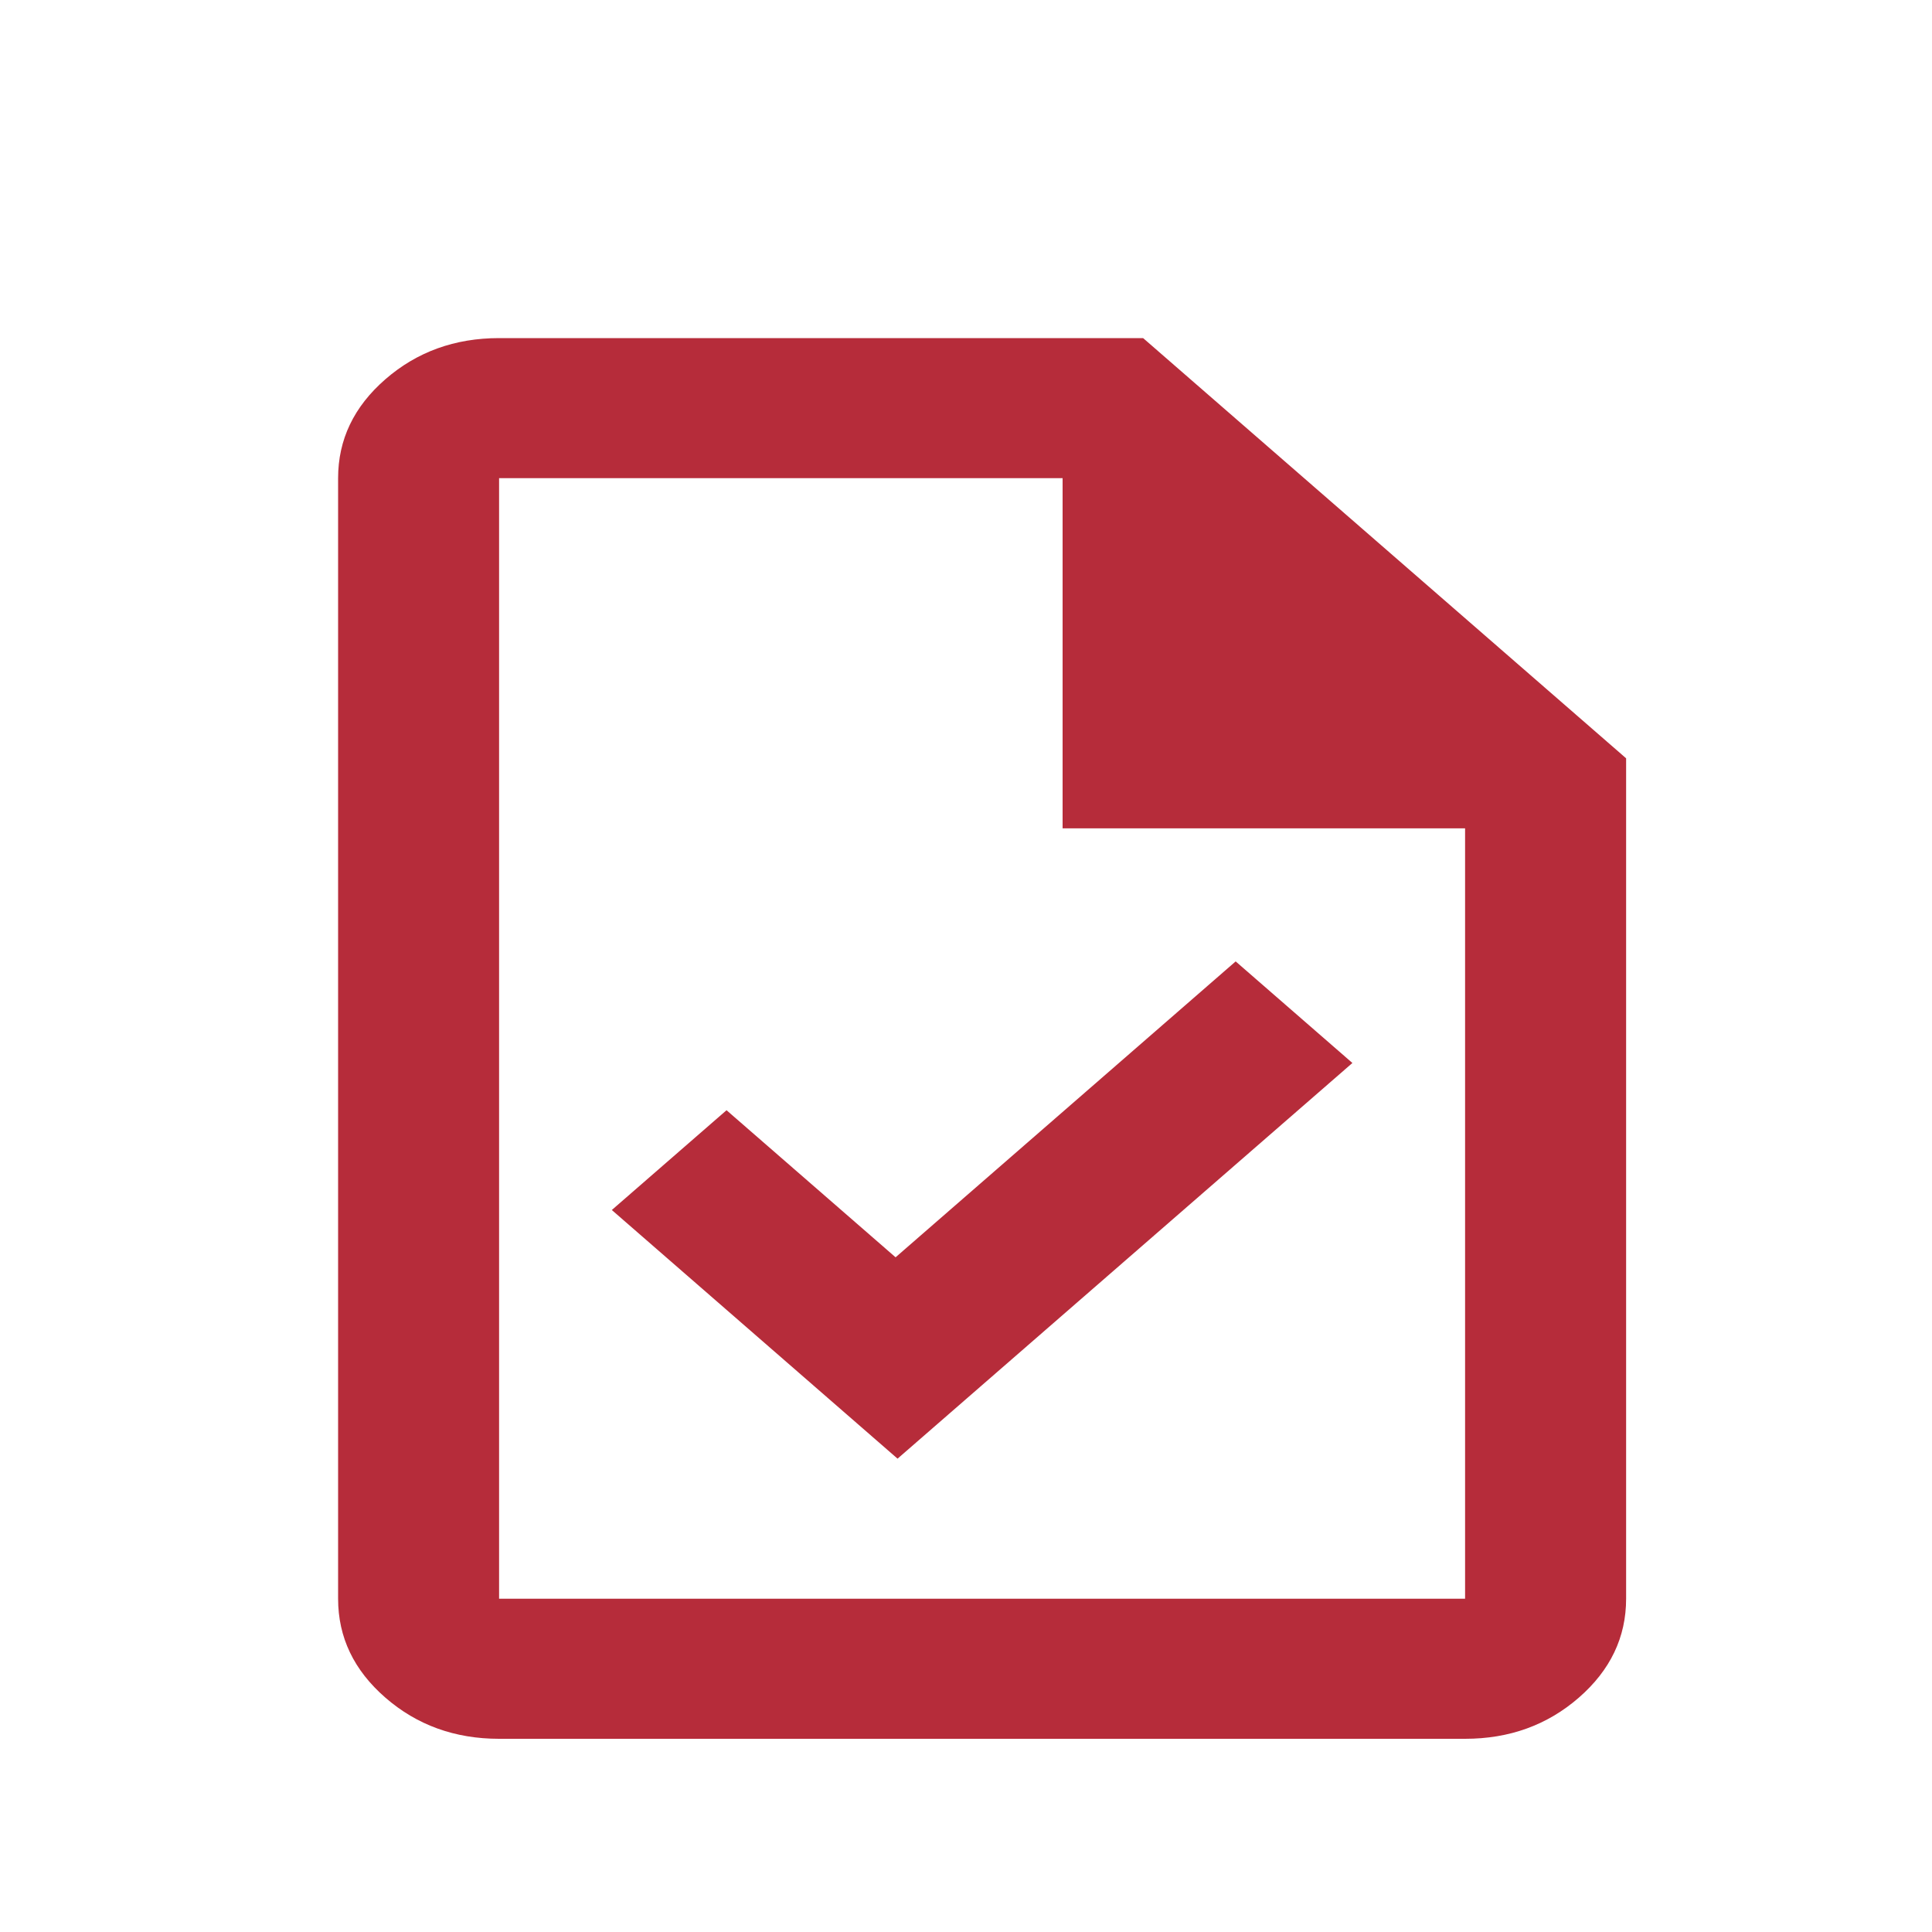
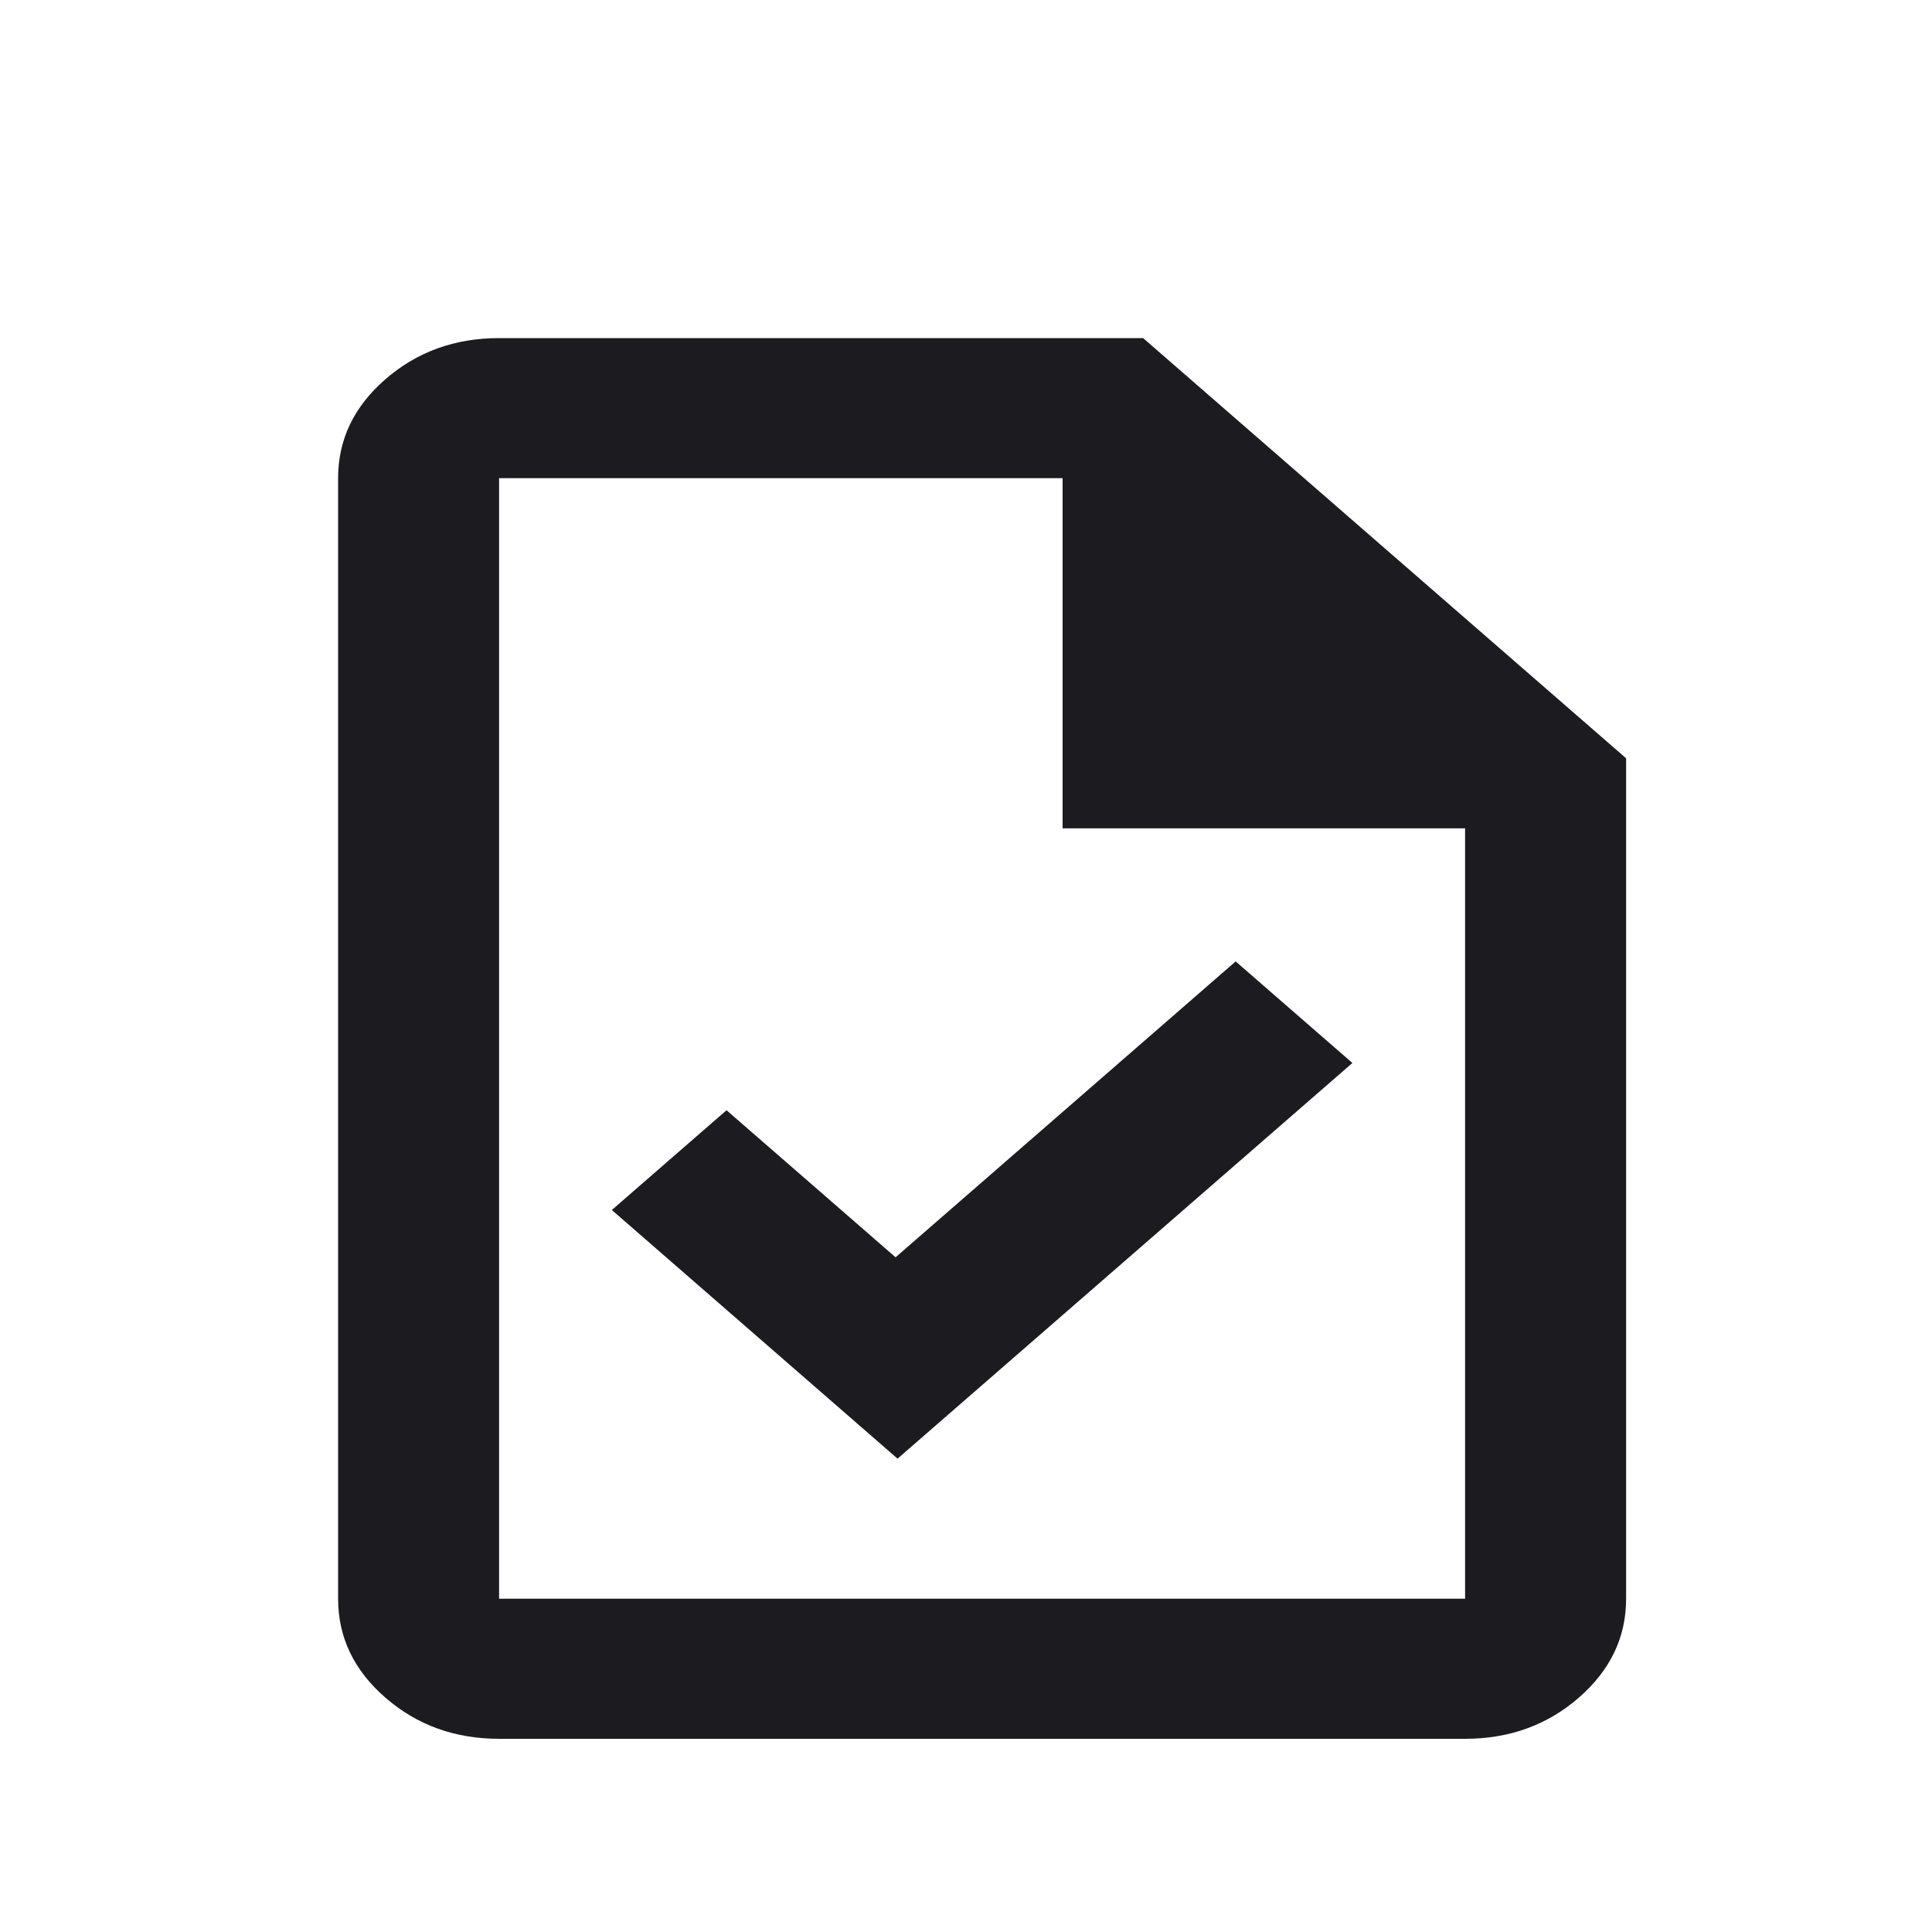
<svg xmlns="http://www.w3.org/2000/svg" width="40" height="40" viewBox="0 0 40 40" fill="none">
  <mask id="mask0_345_114" style="mask-type:alpha" maskUnits="userSpaceOnUse" x="0" y="0" width="40" height="40">
    <rect width="40" height="40" fill="#D9D9D9" />
  </mask>
  <g mask="url(#mask0_345_114)">
-     <path d="M18.583 30.2L28 22.008L25.583 19.905L18.542 26.031L15.042 22.986L12.667 25.052L18.583 30.2ZM10.333 36C9.417 36 8.632 35.716 7.979 35.148C7.326 34.58 7 33.898 7 33.1V9.9C7 9.102 7.326 8.42 7.979 7.852C8.632 7.284 9.417 7 10.333 7H23.667L33.667 15.7V33.1C33.667 33.898 33.34 34.58 32.688 35.148C32.035 35.716 31.25 36 30.333 36H10.333ZM22 17.15V9.9H10.333V33.1H30.333V17.15H22Z" fill="#B62C3A" />
+     <path d="M18.583 30.2L28 22.008L25.583 19.905L18.542 26.031L15.042 22.986L12.667 25.052L18.583 30.2ZM10.333 36C9.417 36 8.632 35.716 7.979 35.148C7.326 34.58 7 33.898 7 33.1V9.9C7 9.102 7.326 8.42 7.979 7.852C8.632 7.284 9.417 7 10.333 7H23.667L33.667 15.7V33.1C33.667 33.898 33.34 34.58 32.688 35.148C32.035 35.716 31.25 36 30.333 36H10.333ZM22 17.15V9.9H10.333V33.1H30.333V17.15H22Z" fill="#1C1B1F" />
  </g>
</svg>
